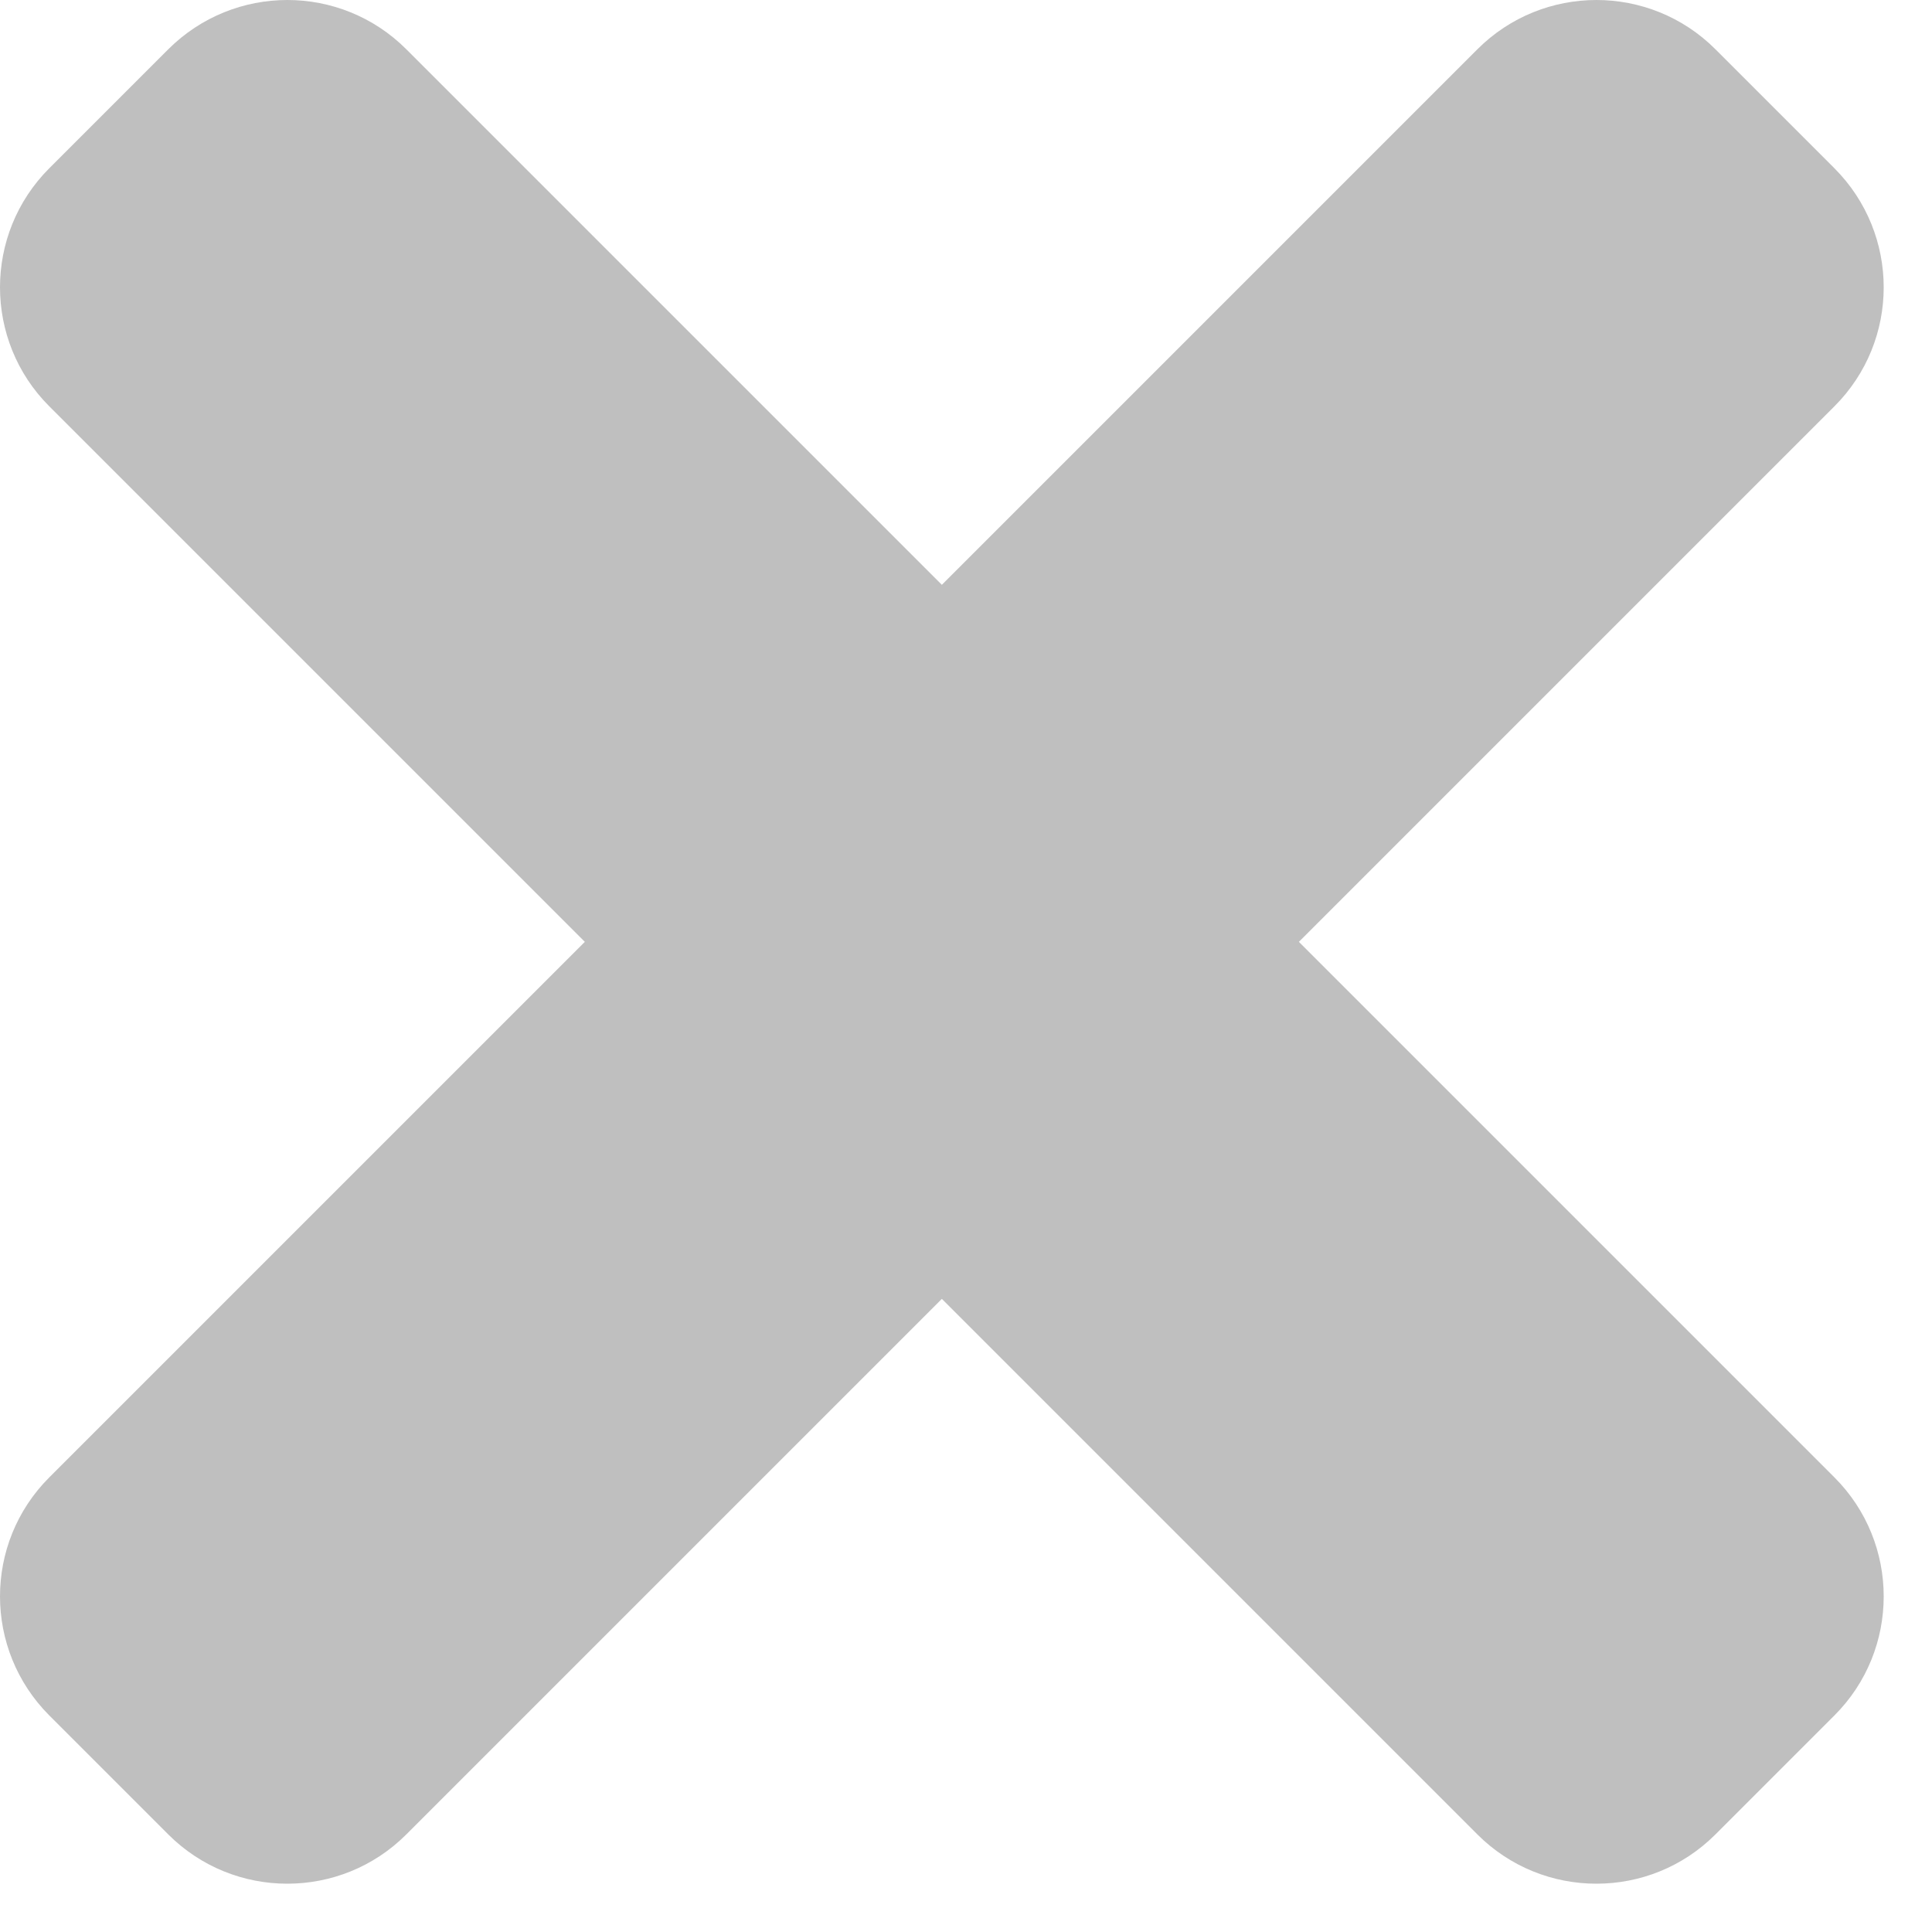
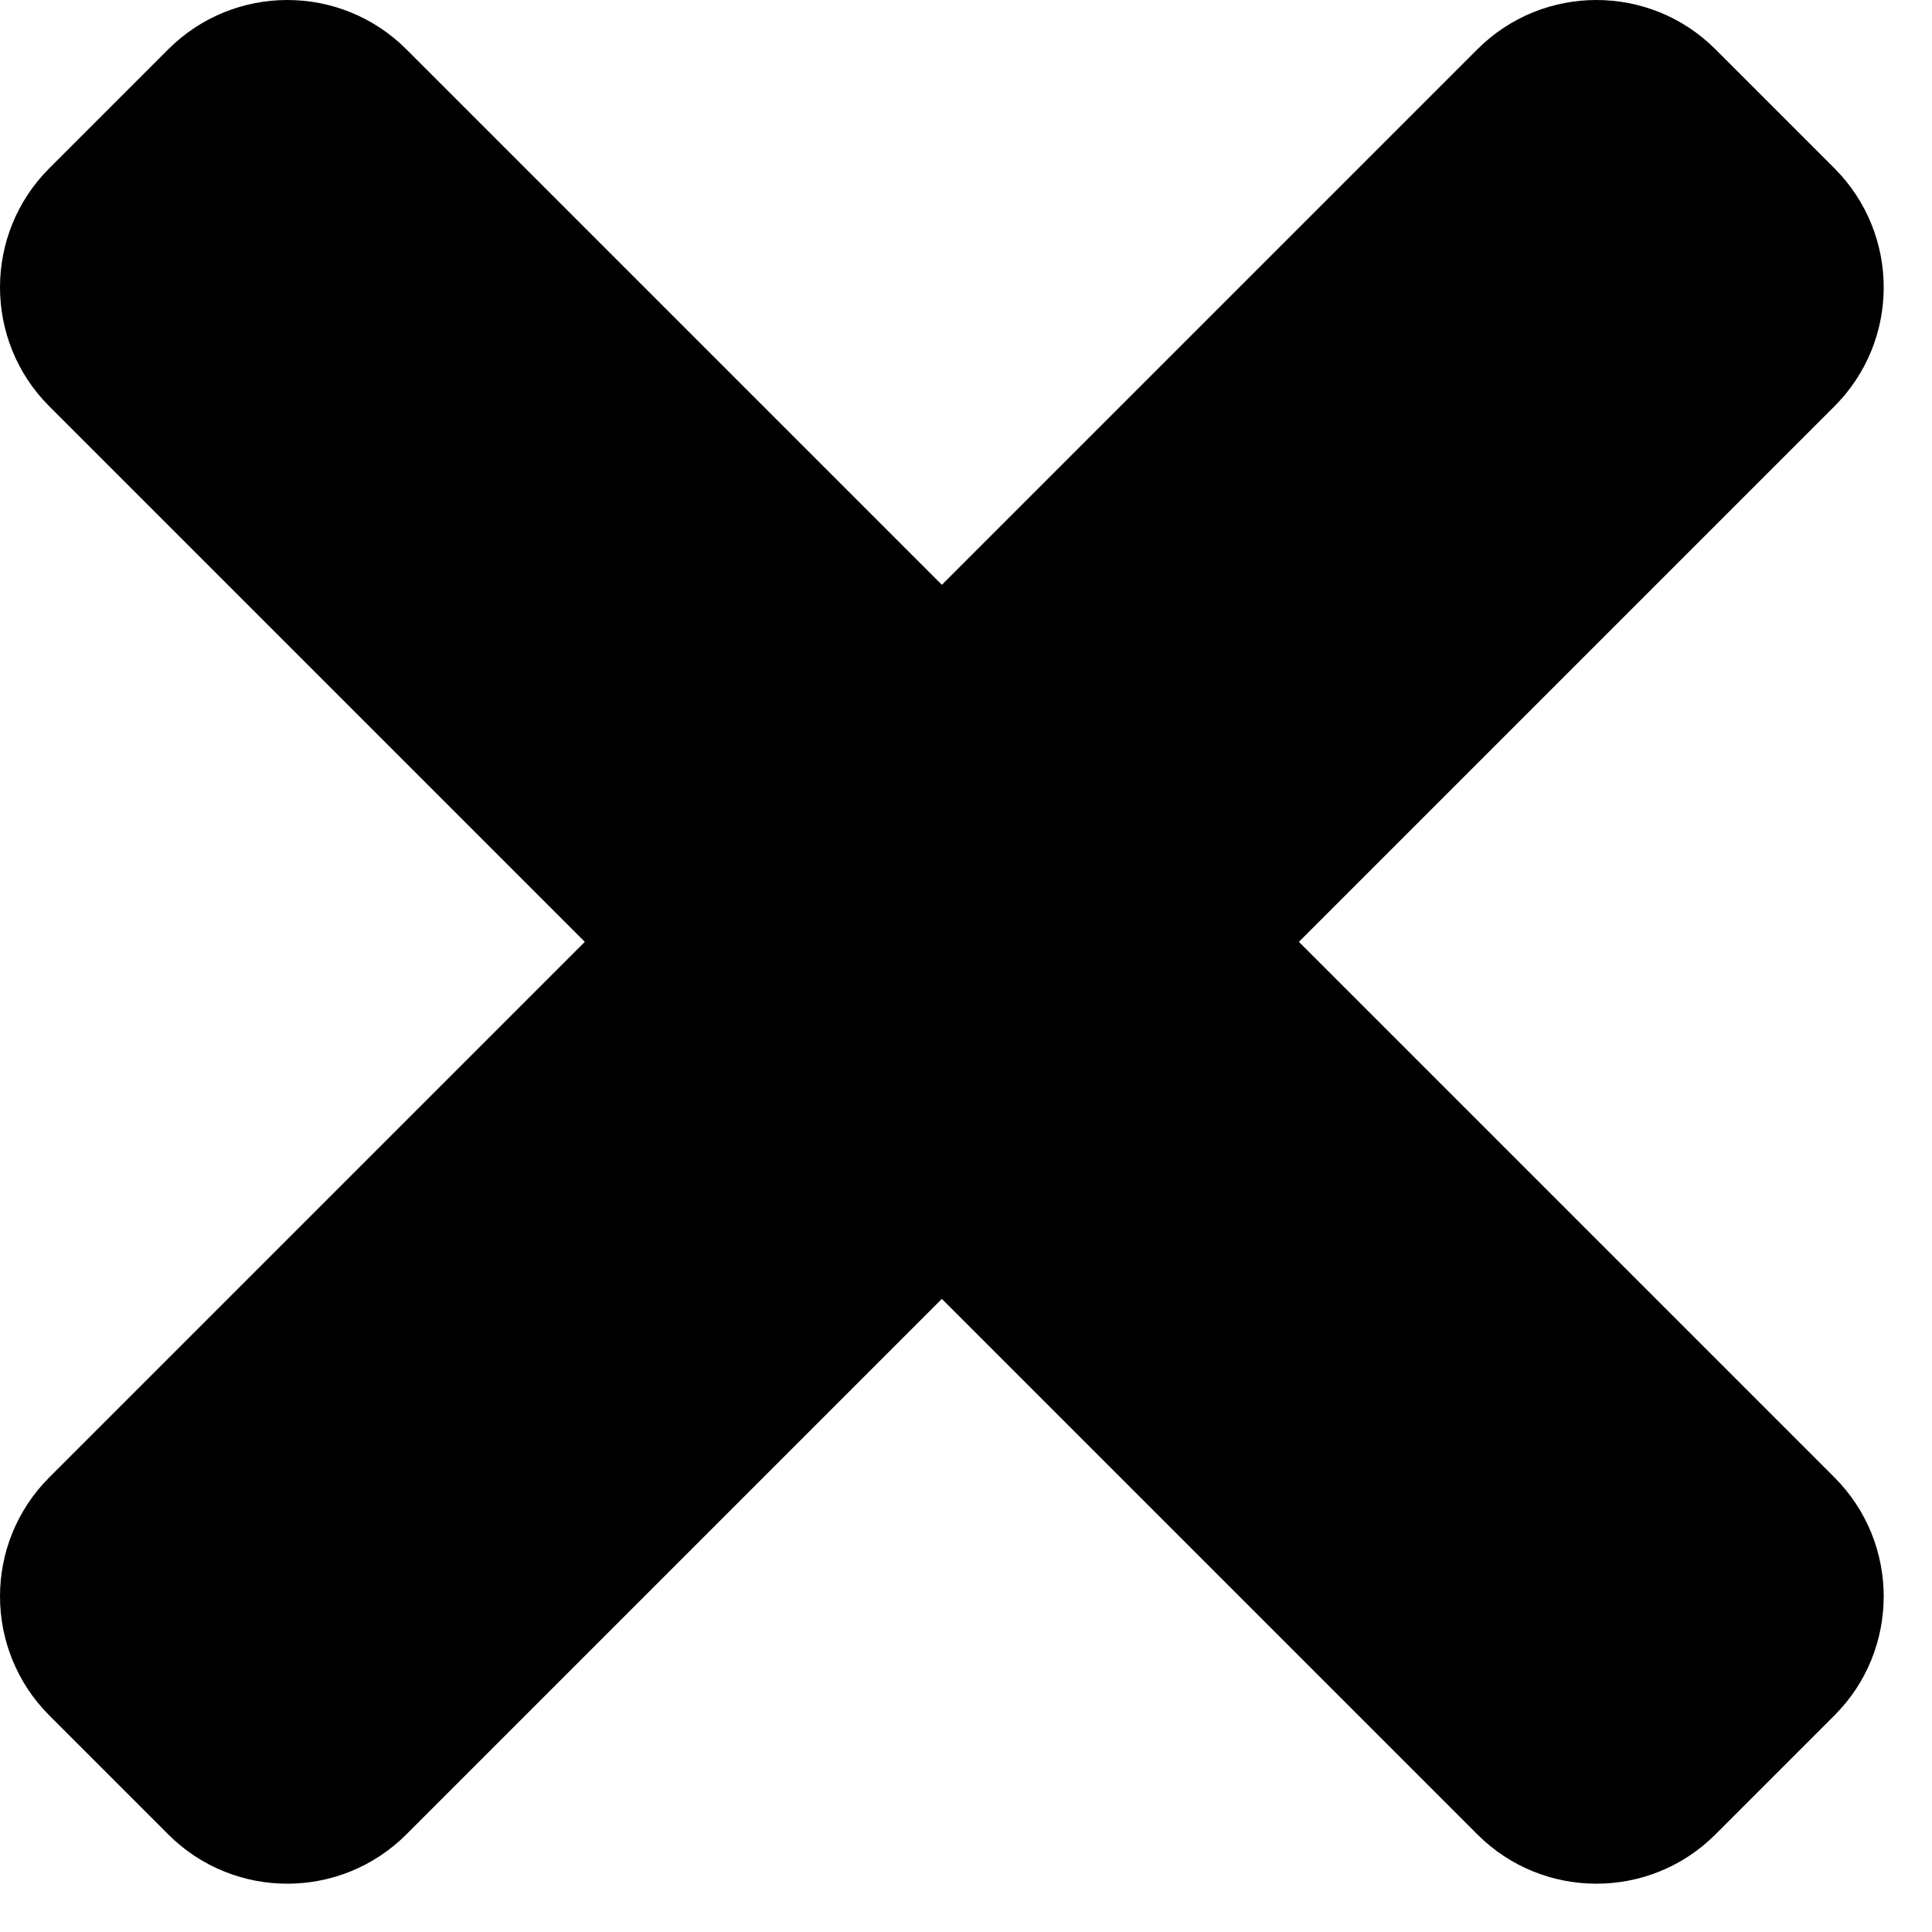
<svg xmlns="http://www.w3.org/2000/svg" width="10px" height="10px" viewBox="0 0 10 10" version="1.1">
-   <g id="Cross" stroke="none" stroke-width="1" fill="none" fill-rule="evenodd">
-     <path d="M6.723,4.875 L9.495,2.103 C9.835,1.763 9.835,1.212 9.495,0.871 L8.879,0.255 C8.539,-0.085 7.987,-0.085 7.647,0.255 L4.875,3.027 L2.103,0.255 C1.763,-0.085 1.212,-0.085 0.871,0.255 L0.255,0.871 C-0.085,1.211 -0.085,1.763 0.255,2.103 L3.027,4.875 L0.255,7.647 C-0.085,7.987 -0.085,8.538 0.255,8.879 L0.871,9.495 C1.211,9.835 1.763,9.835 2.103,9.495 L4.875,6.723 L7.647,9.495 C7.987,9.835 8.539,9.835 8.879,9.495 L9.495,8.879 C9.835,8.539 9.835,7.987 9.495,7.647 L6.723,4.875 Z" id="Path" fill="#BFBFBF" fill-rule="nonzero" />
+   <g id="Cross" stroke="none" stroke-width="1">
+     <path d="M6.723,4.875 L9.495,2.103 C9.835,1.763 9.835,1.212 9.495,0.871 L8.879,0.255 C8.539,-0.085 7.987,-0.085 7.647,0.255 L4.875,3.027 L2.103,0.255 C1.763,-0.085 1.212,-0.085 0.871,0.255 L0.255,0.871 C-0.085,1.211 -0.085,1.763 0.255,2.103 L3.027,4.875 L0.255,7.647 C-0.085,7.987 -0.085,8.538 0.255,8.879 L0.871,9.495 C1.211,9.835 1.763,9.835 2.103,9.495 L4.875,6.723 L7.647,9.495 C7.987,9.835 8.539,9.835 8.879,9.495 L9.495,8.879 C9.835,8.539 9.835,7.987 9.495,7.647 L6.723,4.875 Z" id="Path" />
  </g>
</svg>
